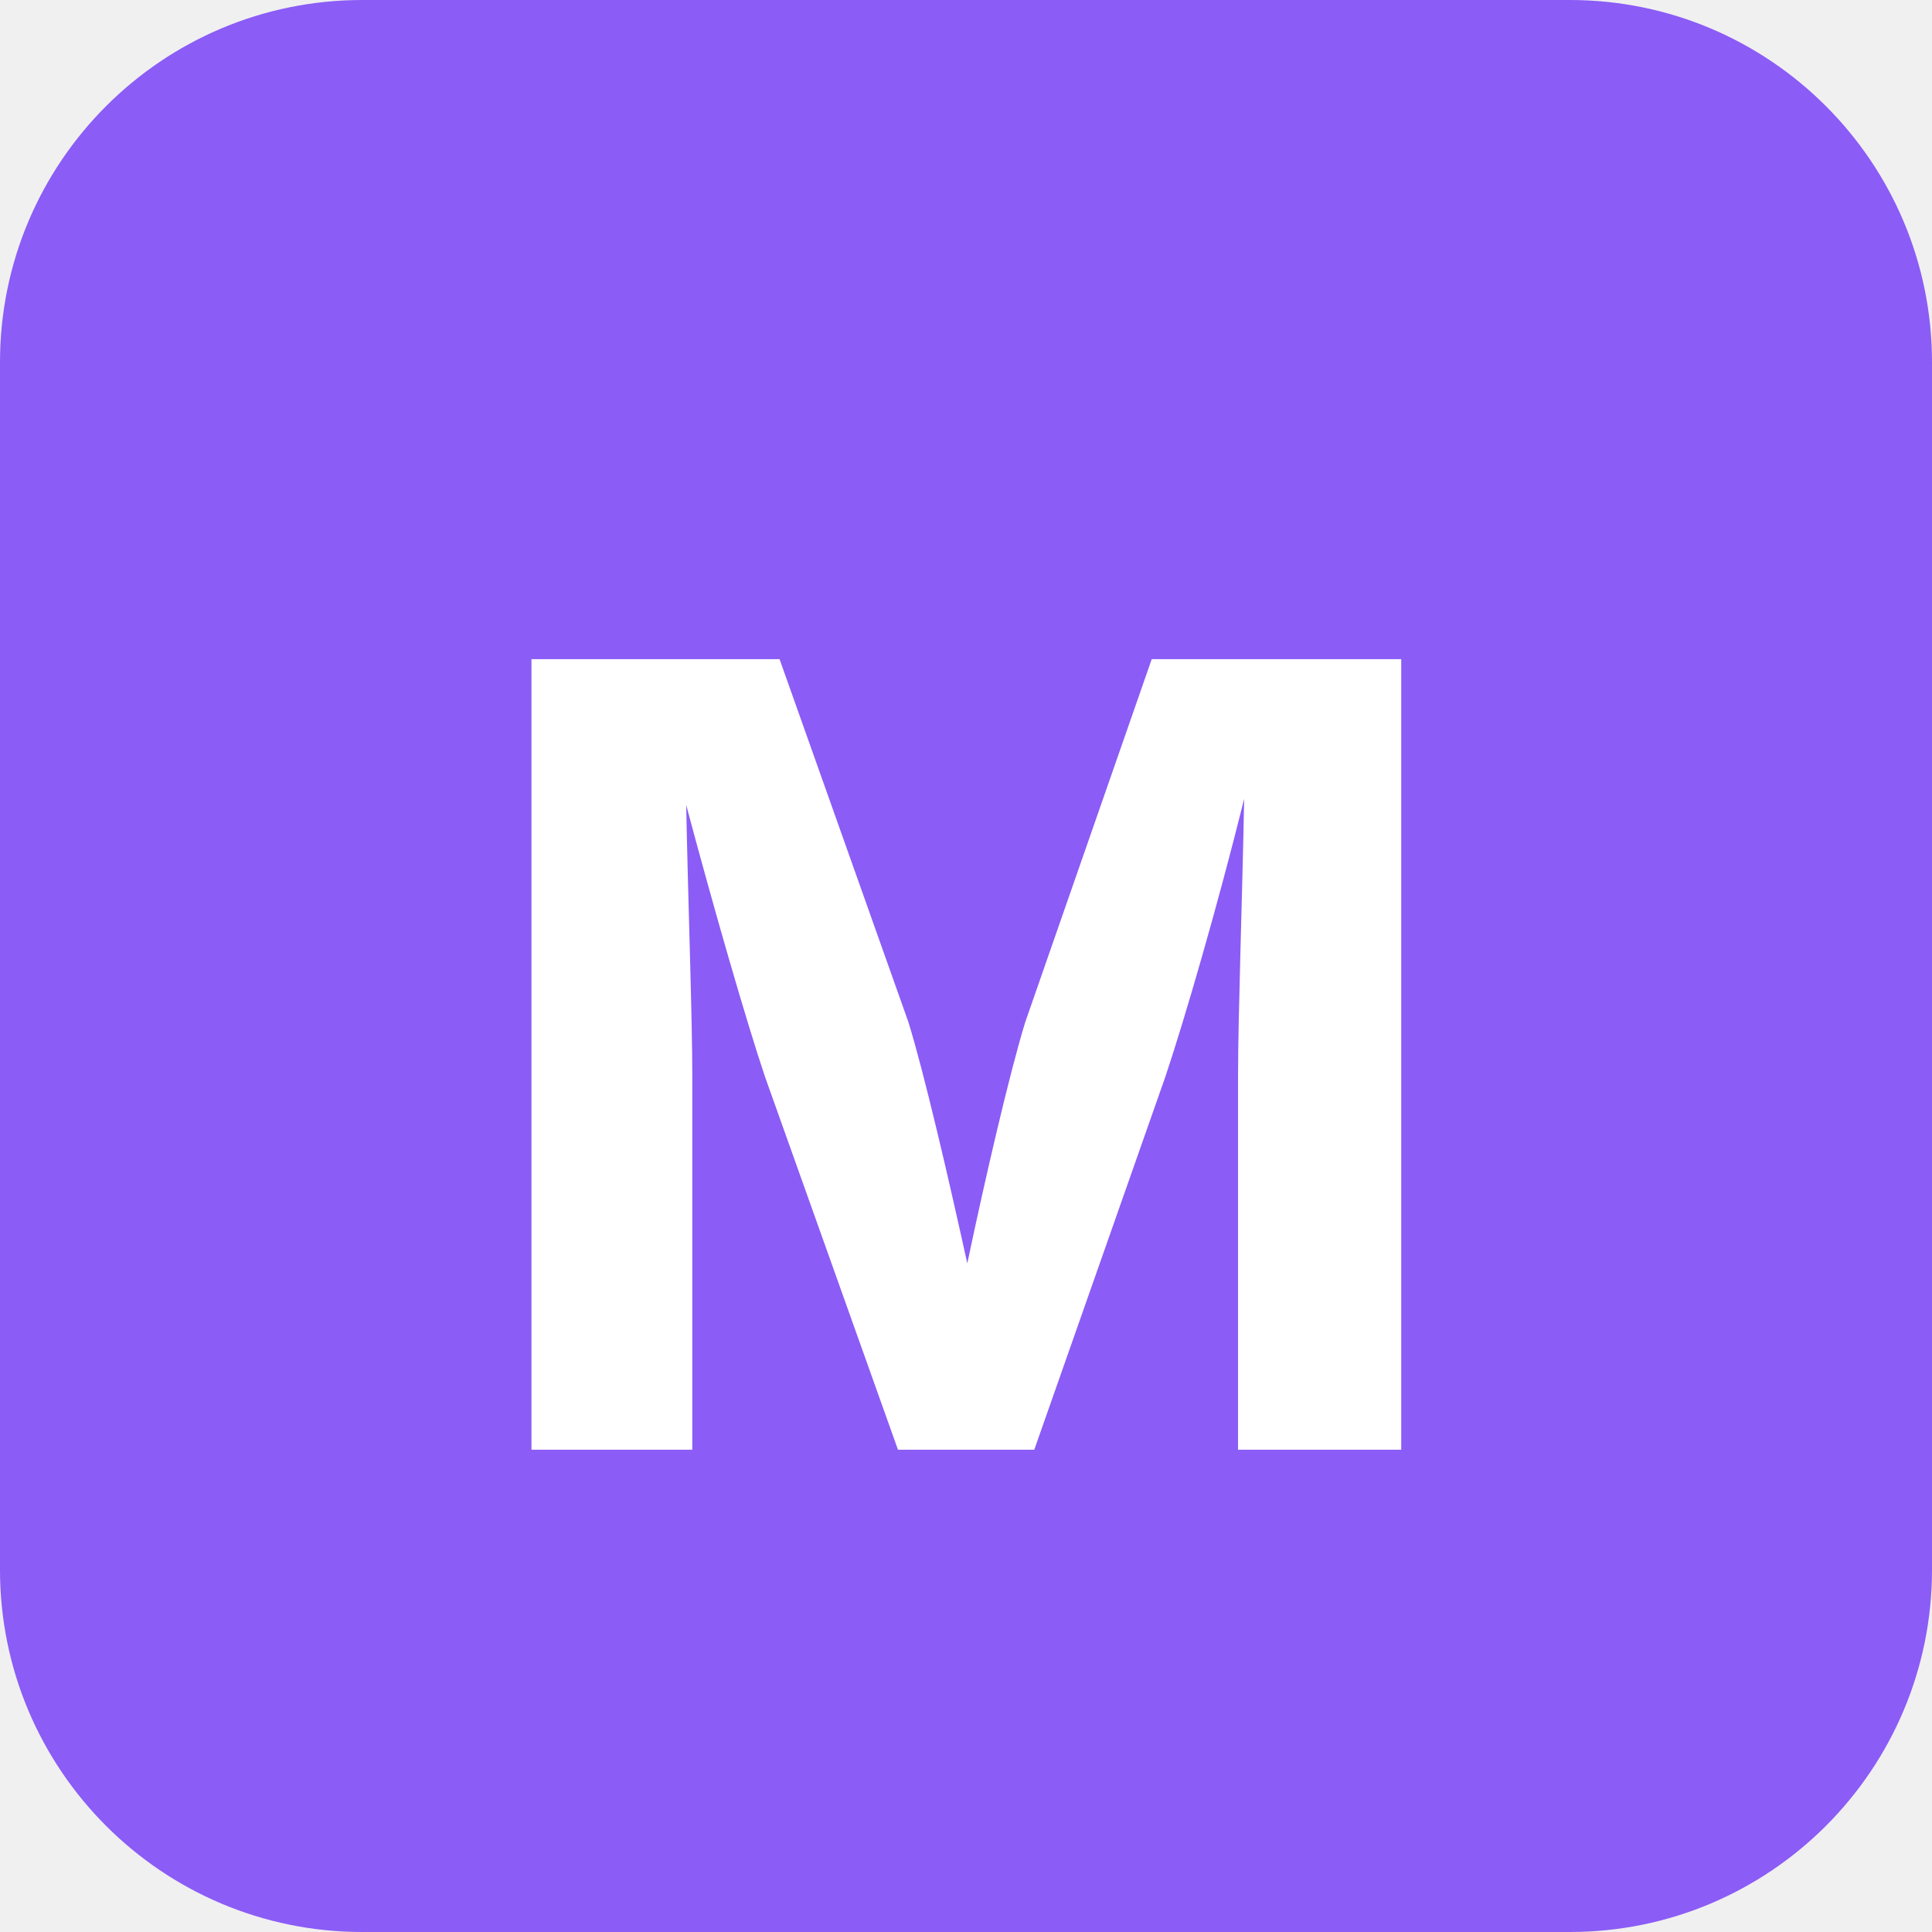
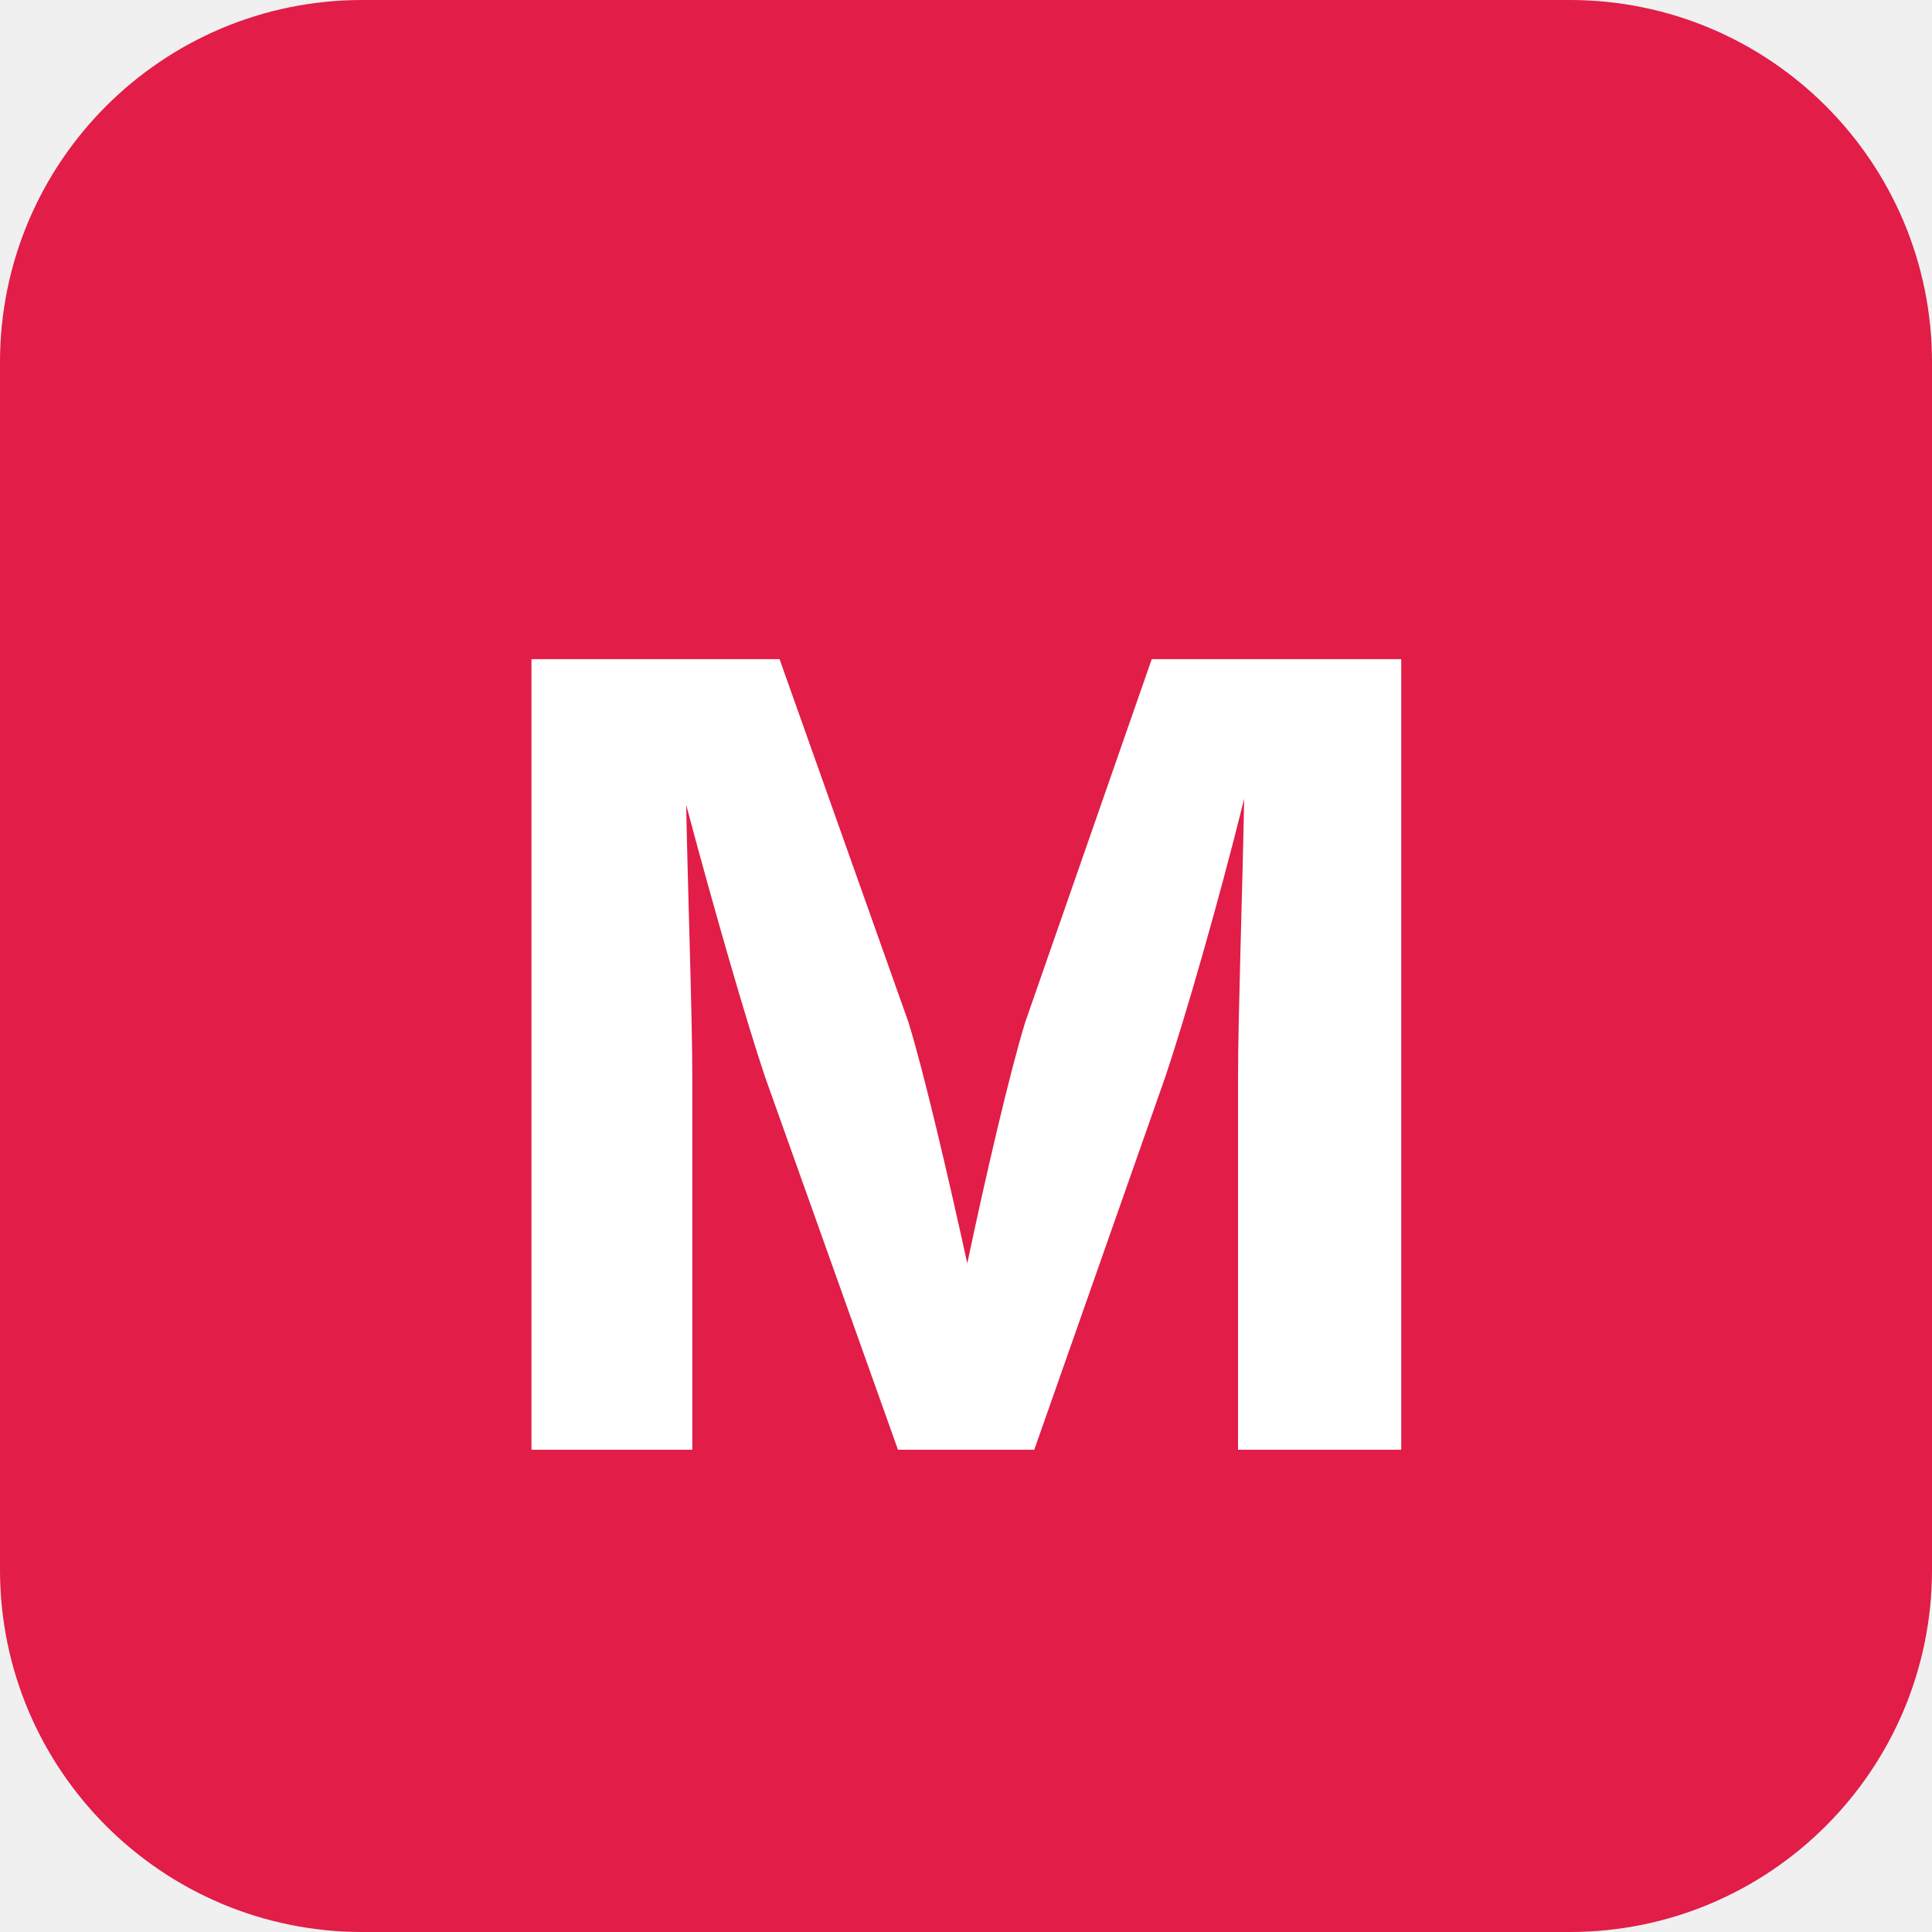
<svg xmlns="http://www.w3.org/2000/svg" viewBox="0 0 64 64">
-   <rect width="64" height="64" rx="12" fill="#8b5cf6" />
+   <rect width="64" height="64" rx="12" fill="#e11d48" />
  <text x="50%" y="54%" font-size="36" font-family="system-ui,-apple-system,Segoe UI,sans-serif" font-weight="700" fill="#ffffff" text-anchor="middle" dominant-baseline="middle">М</text>
</svg>
